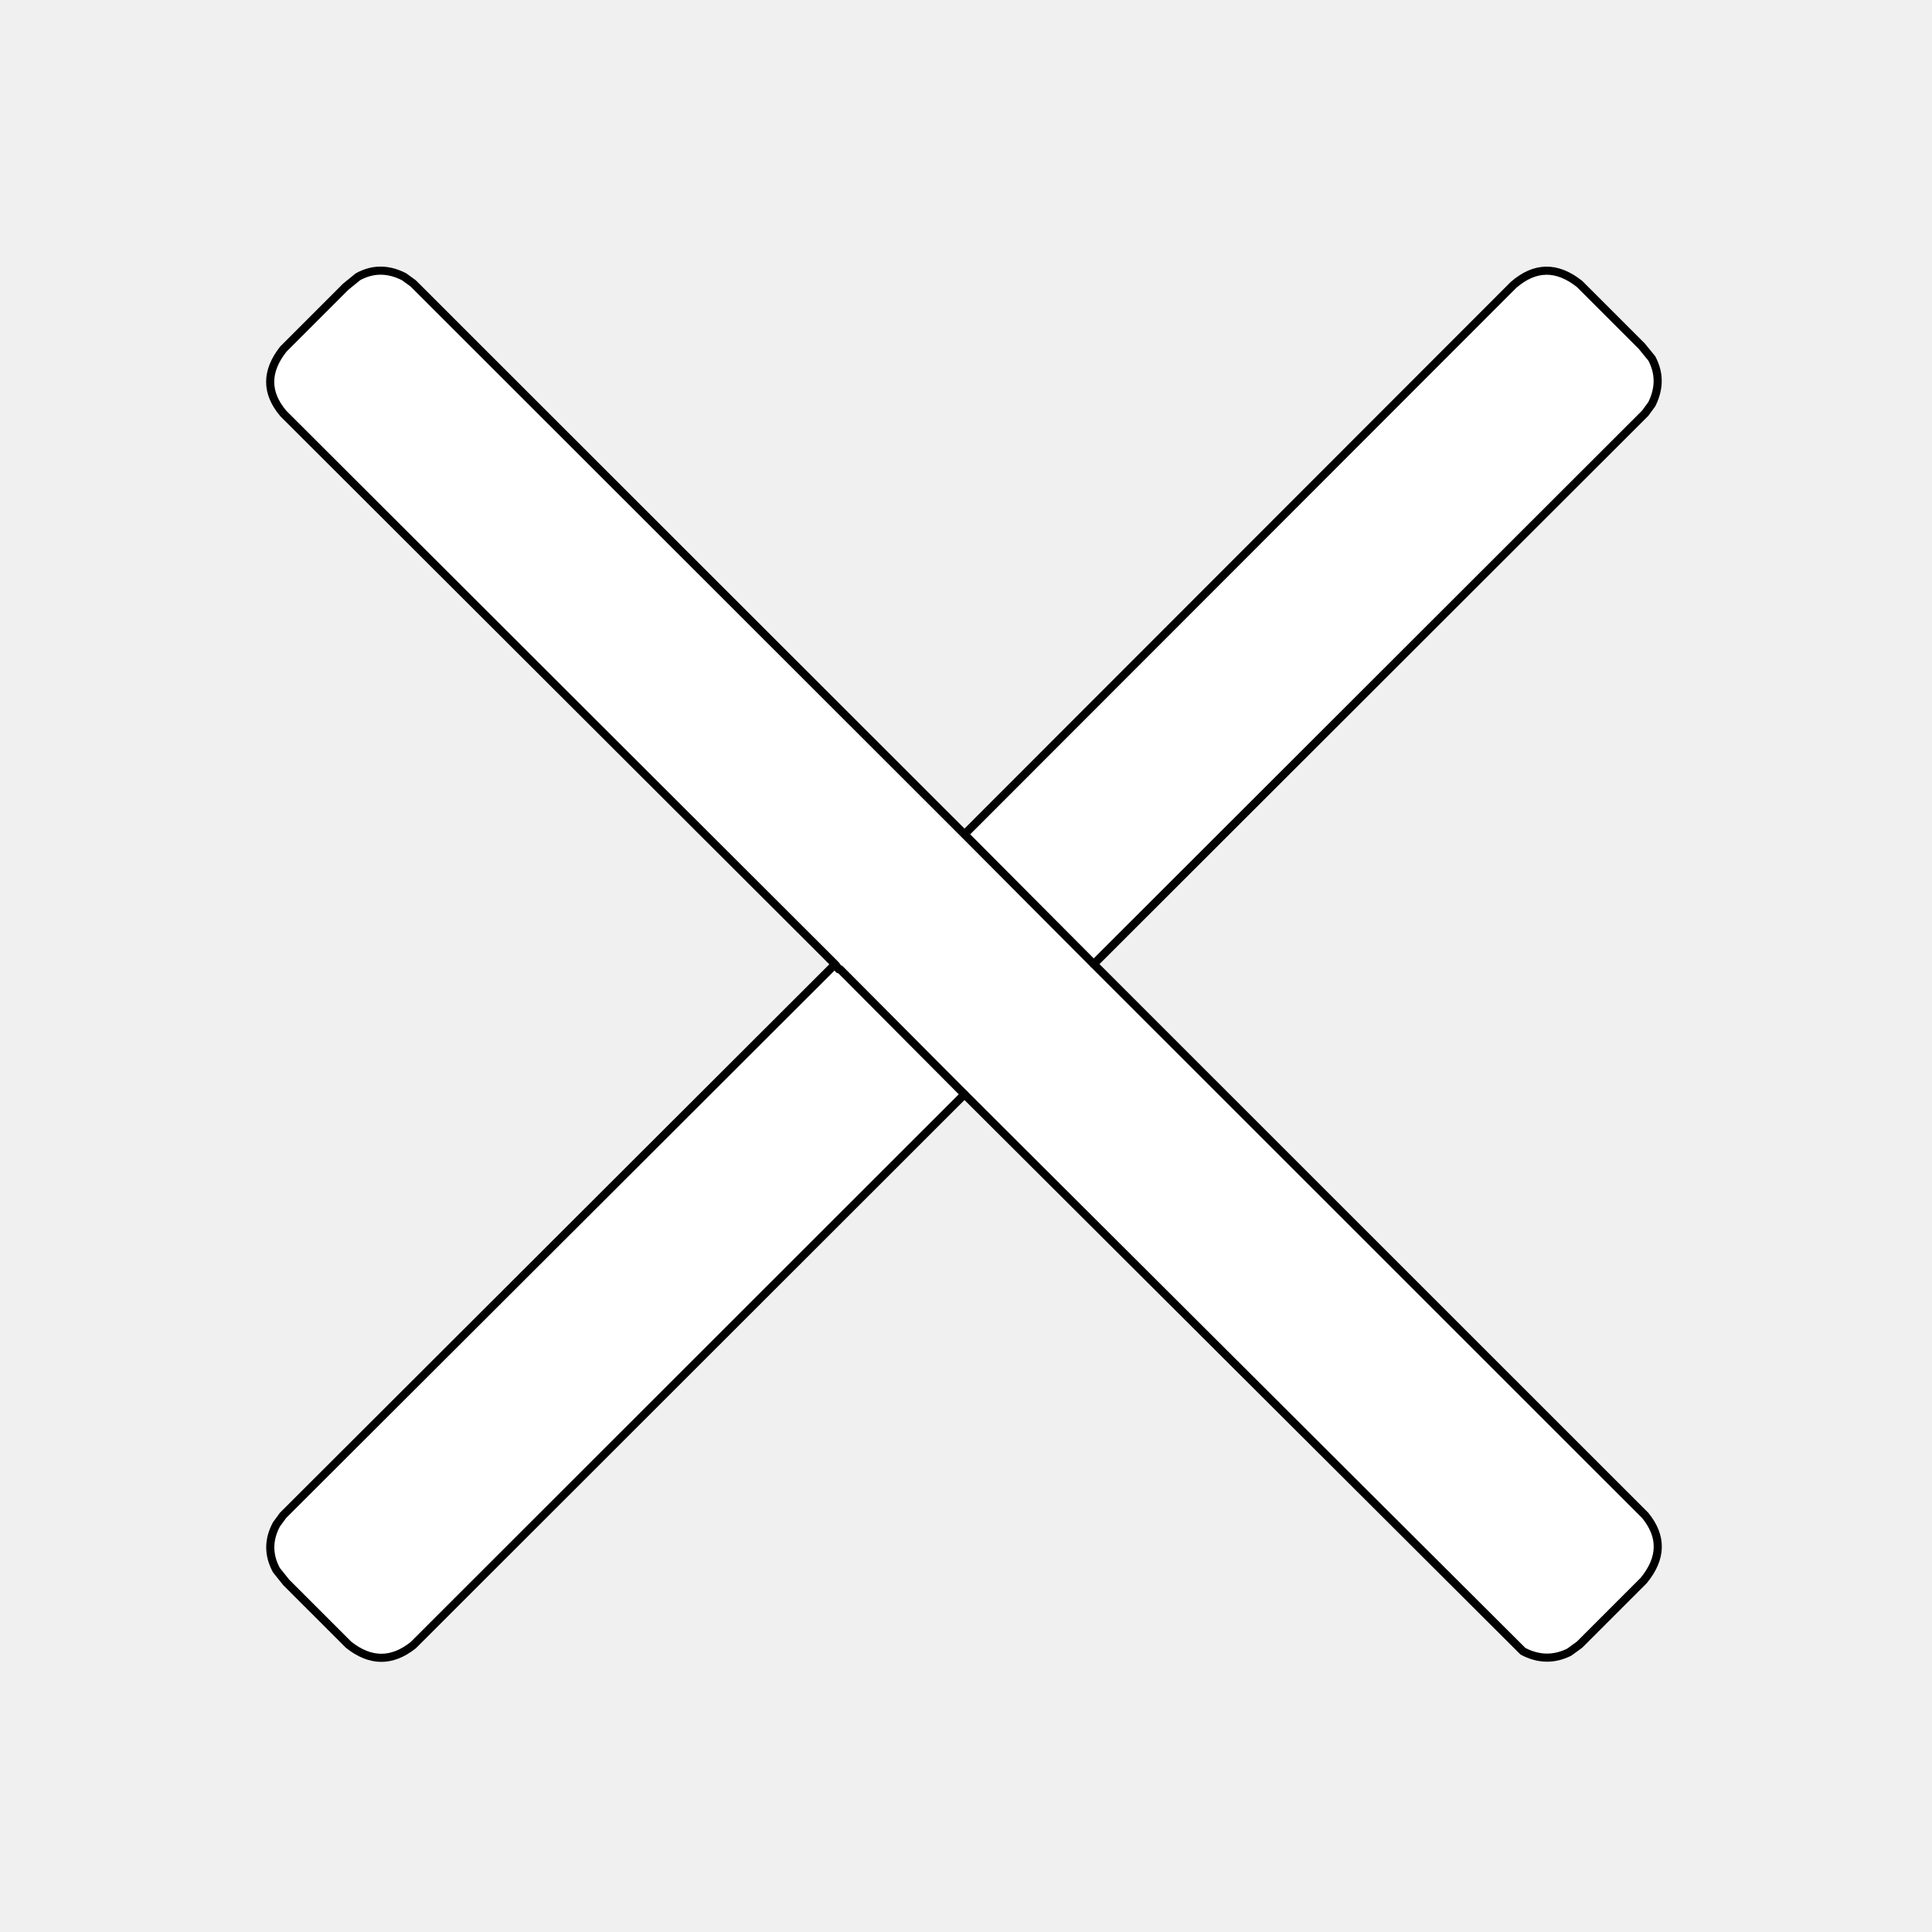
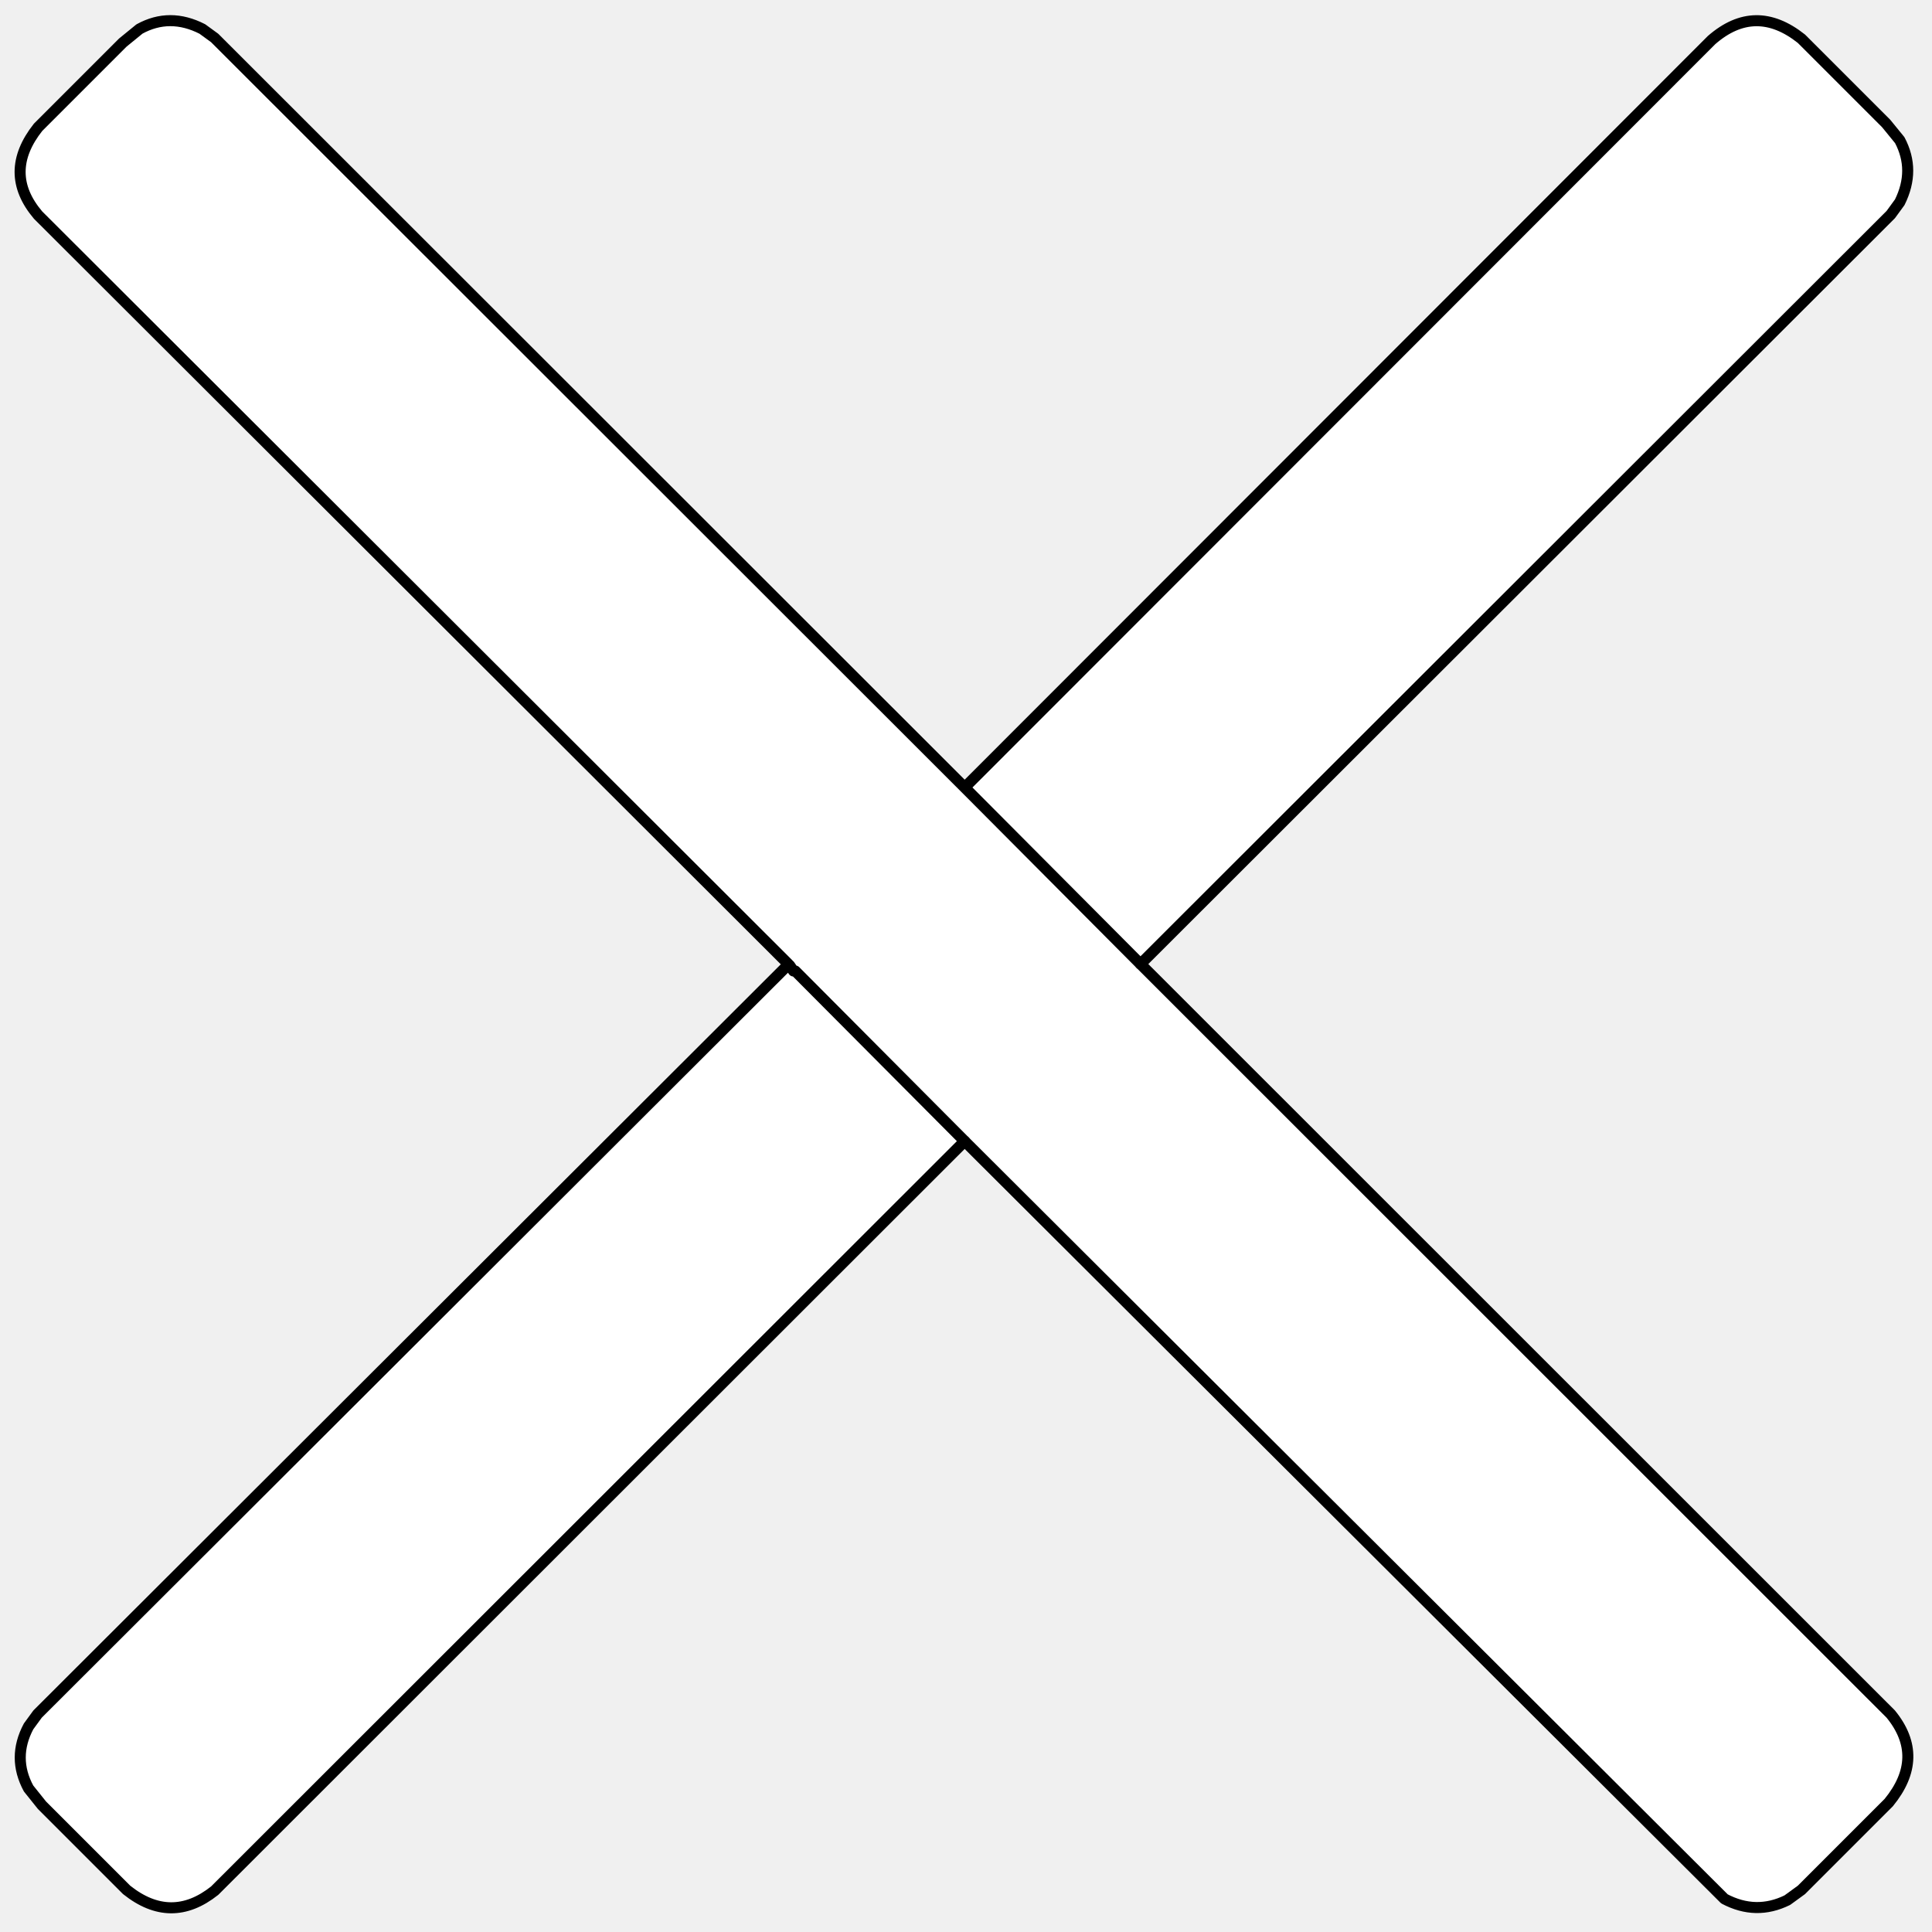
- <svg width="512pt" height="512pt" viewBox="0 0 512 512">
-   <g id="FRAME_0" style="visibility:visible" fill-rule="evenodd">
-     <path style="fill:rgb(255,255,255);opacity:1;stroke-width:0" d="M255.6,221.1 L401.1,75.5 Q409.6,68.1 418.6,75.25 L435.1,91.75 L437.75,95 Q440.85,100.85 437.75,107.1 L436,109.5 L289.85,255.5 L436,401.6 Q442.85,410 435.6,418.85 L418.6,435.85 L415.85,437.85 Q409.75,440.85 403.6,437.6 L255.6,290 L109.5,436 Q101,442.75 92.35,435.85 L75.85,419.35 L73.25,416.1 Q70,410.1 73.25,404 L75,401.6 L221.1,255.75 L221.25,255.5 L75.1,109.6 Q68.1,101.35 75.1,92.5 L91.6,76 L94.85,73.35 Q100.75,70.1 107.1,73.35 L109.5,75.1 L255.6,221.1 " />
-     <path style="stroke:rgb(0,0,0);stroke-width:2.15;stroke-linecap:round;stroke-linejoin:round;fill:none" d="M221.1,255.75 L75,401.6 L73.25,404 Q70,410.1 73.25,416.1 L75.85,419.35 L92.35,435.85 Q101,442.75 109.5,436 L255.6,290 L222.6,256.85 L222.25,256.85 L221.5,255.75 L221.1,255.75 L221.25,255.5 L75.1,109.6 Q68.1,101.35 75.1,92.5 L91.6,76 L94.85,73.35 Q100.75,70.1 107.1,73.35 L109.5,75.1 L255.6,221.1 L401.1,75.5 Q409.6,68.1 418.6,75.25 L435.1,91.75 L437.75,95 Q440.85,100.85 437.75,107.1 L436,109.5 L289.85,255.5 L255.6,221.1   " />
-     <path style="stroke:rgb(0,0,0);stroke-width:2.15;stroke-linecap:round;stroke-linejoin:round;fill:none" d="M289.85,255.5 L436,401.6 Q442.85,410 435.6,418.85 L418.6,435.85 L415.85,437.85 Q409.75,440.85 403.6,437.6 L255.6,290   " />
+ <svg xmlns="http://www.w3.org/2000/svg" width="512pt" height="512pt" viewBox="0 0 512 512" version="1.1" id="svg1016">
+   <defs id="defs1020" />
+   <g id="FRAME_0" style="visibility:visible" fill-rule="evenodd" transform="matrix(1.36043,0,0,1.36043,-92.0769,-92.10331)">
+     <path style="opacity:1;fill:#ffffff;stroke-width:0" d="M 255.6,221.1 401.1,75.5 q 8.5,-7.4 17.5,-0.25 l 16.5,16.5 L 437.75,95 q 3.1,5.85 0,12.1 L 436,109.5 289.85,255.5 436,401.6 q 6.85,8.4 -0.4,17.25 l -17,17 -2.75,2 q -6.1,3 -12.25,-0.25 L 255.6,290 109.5,436 q -8.5,6.75 -17.15,-0.15 l -16.5,-16.5 -2.6,-3.25 q -3.25,-6 0,-12.1 L 75,401.6 221.1,255.75 221.25,255.5 75.1,109.6 q -7,-8.25 0,-17.1 l 16.5,-16.5 3.25,-2.65 q 5.9,-3.25 12.25,0 l 2.4,1.75 146.1,146" id="path1009" />
+     <path style="fill:none;stroke:#000000;stroke-width:2.15;stroke-linecap:round;stroke-linejoin:round" d="M 221.1,255.75 75,401.6 73.25,404 q -3.25,6.1 0,12.1 l 2.6,3.25 16.5,16.5 Q 101,442.75 109.5,436 l 146.1,-146 -33,-33.15 H 222.25 L 221.5,255.75 h -0.4 L 221.25,255.5 75.1,109.6 q -7,-8.25 0,-17.1 l 16.5,-16.5 3.25,-2.65 q 5.9,-3.25 12.25,0 l 2.4,1.75 L 255.6,221.1 401.1,75.5 q 8.5,-7.4 17.5,-0.25 l 16.5,16.5 L 437.75,95 q 3.1,5.85 0,12.1 l -1.75,2.4 -146.15,146 -34.25,-34.4" id="path1011" />
+     <path style="fill:none;stroke:#000000;stroke-width:2.15;stroke-linecap:round;stroke-linejoin:round" d="M 289.85,255.5 436,401.6 q 6.85,8.4 -0.4,17.25 l -17,17 -2.75,2 q -6.1,3 -12.25,-0.25 L 255.6,290" id="path1013" />
  </g>
</svg>
